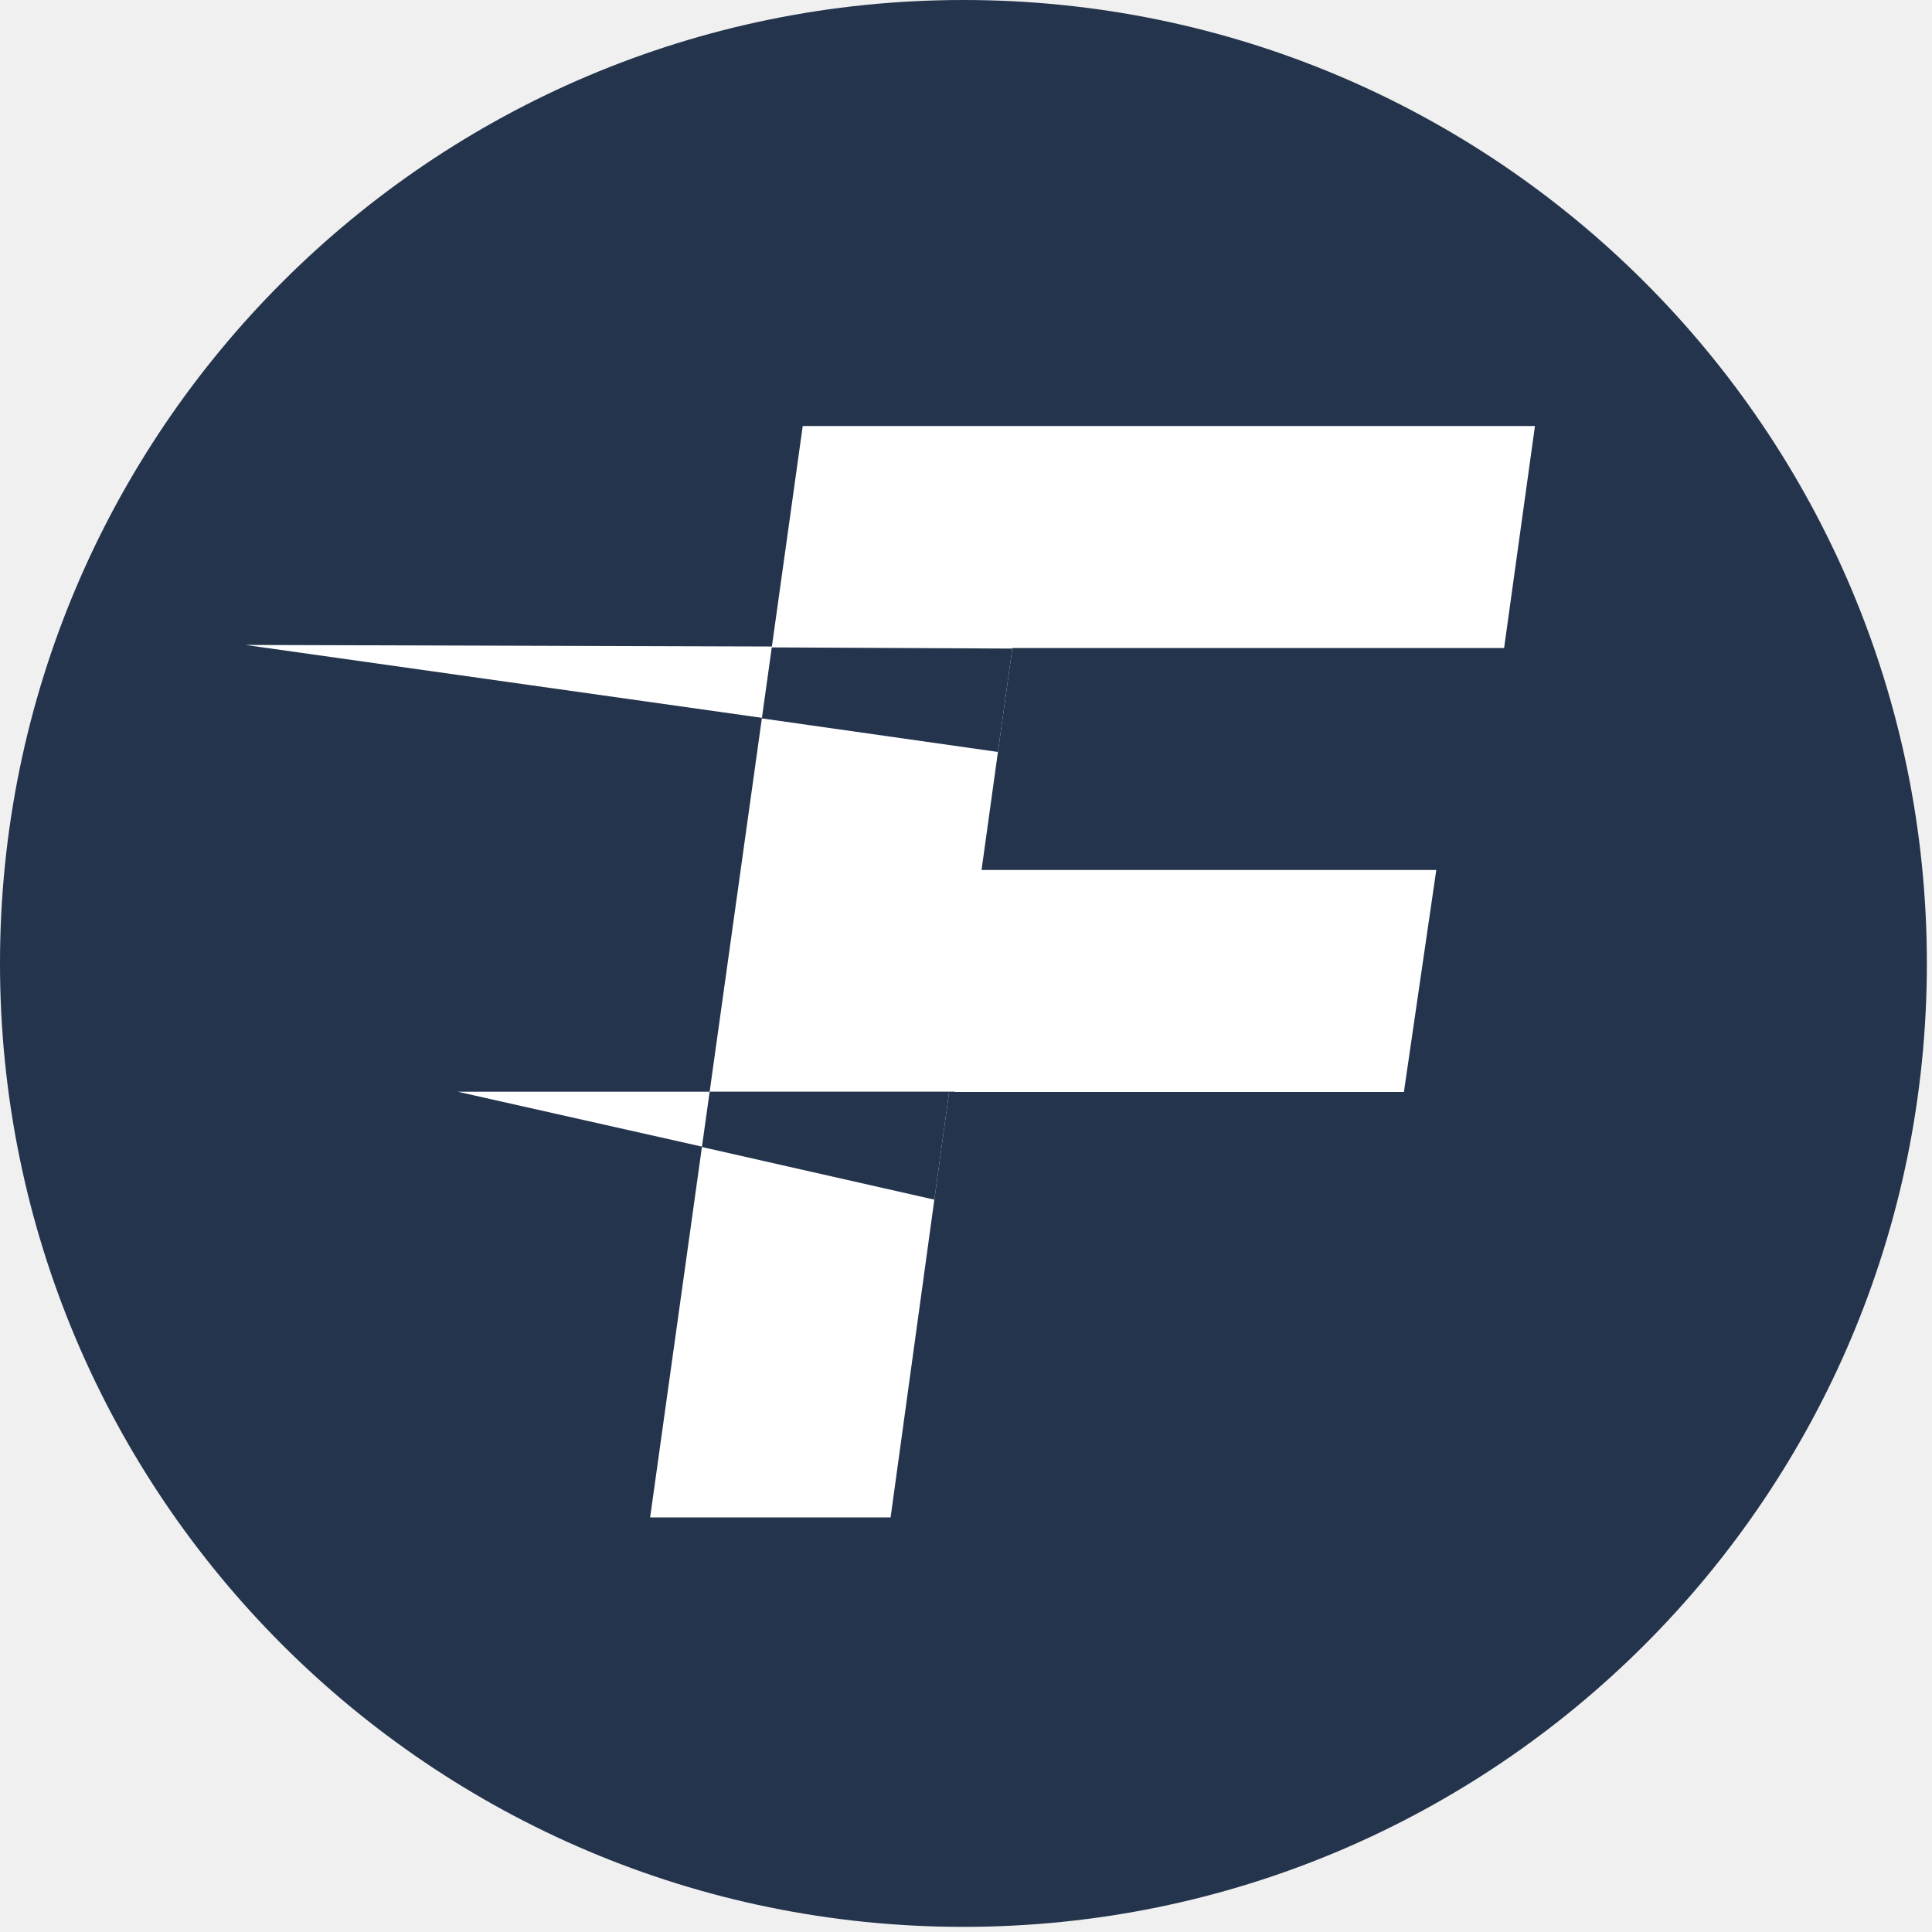
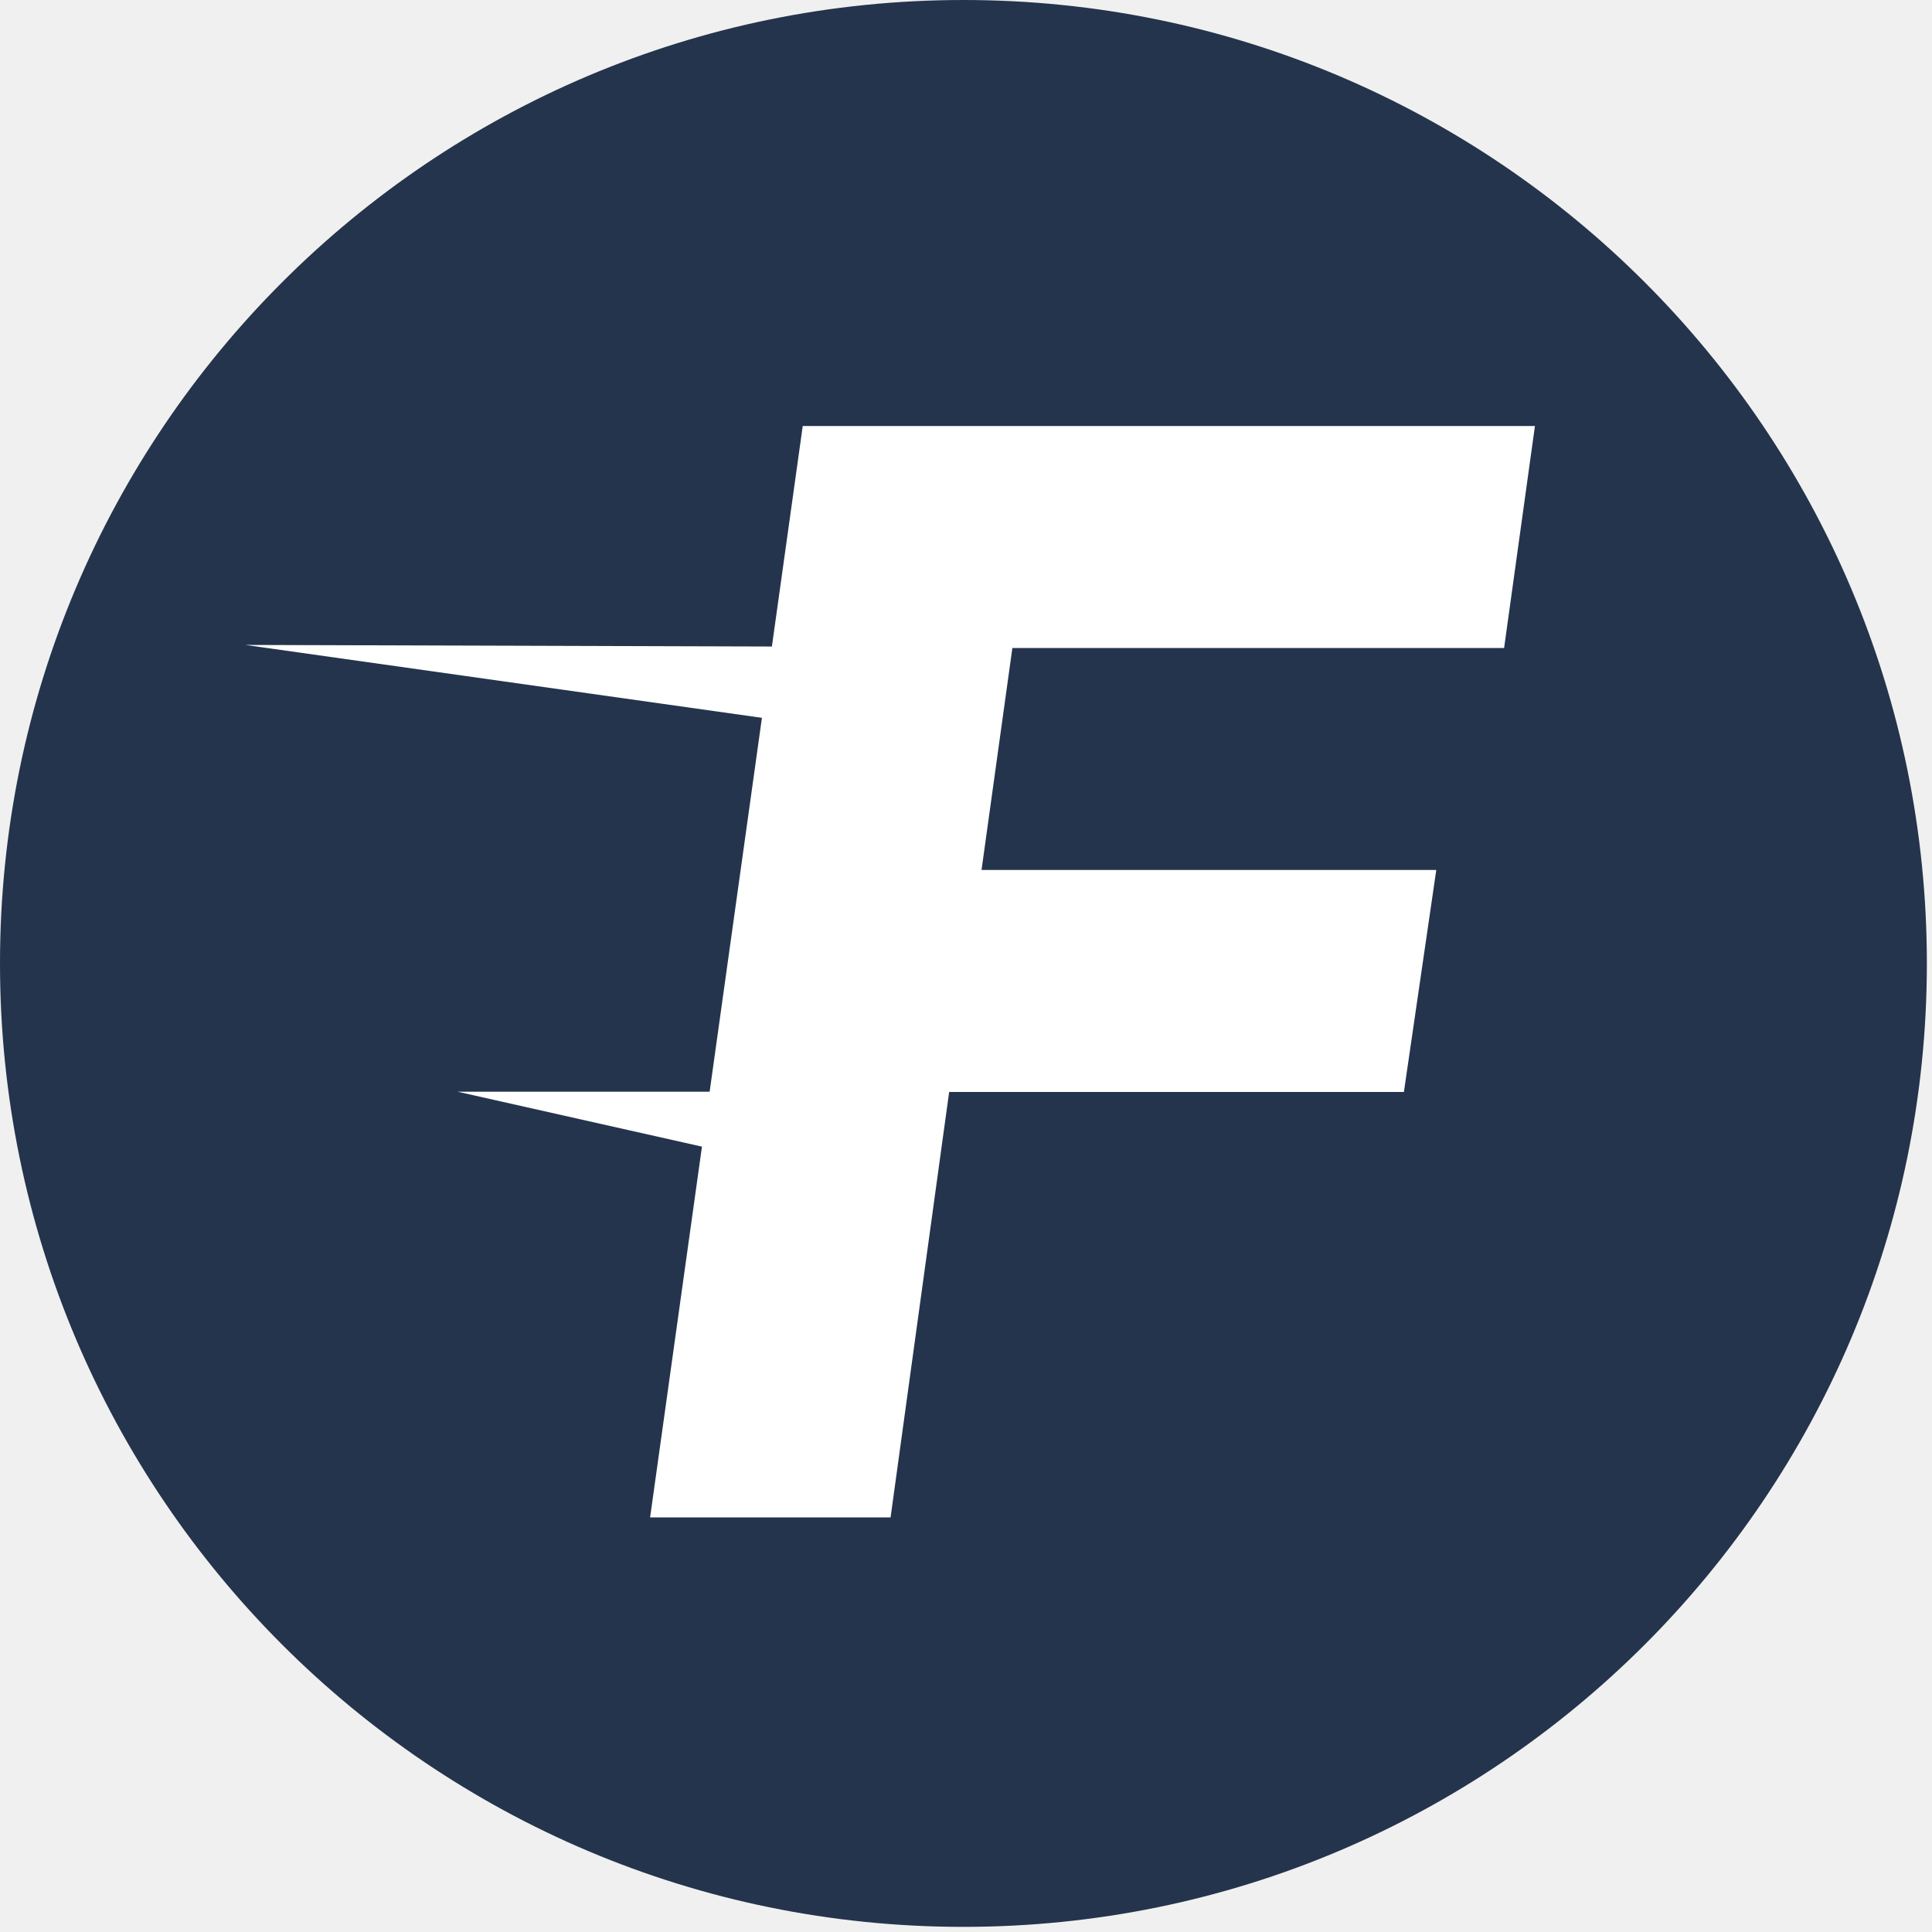
- <svg xmlns="http://www.w3.org/2000/svg" xmlns:xlink="http://www.w3.org/1999/xlink" width="152px" height="152px" viewBox="0 0 152 152" version="1.1">
+ <svg xmlns="http://www.w3.org/2000/svg" xmlns:xlink="http://www.w3.org/1999/xlink" width="152" height="152" viewBox="0 0 152 152">
  <defs>
-     <polygon id="path-1" points="12.366 1.304 69.973 1.304 67.547 18.768 28.86 18.768 26.434 36.231 62.211 36.231 59.664 53.695 23.887 53.695 19.279 87.168 0.36 87.168" />
+     <path id="a" d="M12.366 1.304h57.606l-2.426 17.464h-38.687l-2.426 17.464h35.777l-2.547 17.464h-35.777l-4.609 33.472h-18.919z" />
  </defs>
-   <g id="Page-1" stroke="none" stroke-width="1" fill="none" fill-rule="evenodd">
-     <g id="Fixture-Copy-6" transform="translate(-439, -240)">
-       <g id="Group" transform="translate(182, 240)">
-         <g id="Logo" transform="translate(257, 0)">
-           <g id="F-Logo">
-             <circle id="Oval" fill="#24344C" cx="75.798" cy="75.798" r="75.798" />
-             <g id="F" transform="translate(18.57452, 32.2141)">
-               <g id="top-flame" transform="translate(0, 17.05452)" fill="#FFFFFF">
-                 <polygon id="Path-2" points="59.553 1.651 0.728 1.471 58.334 9.601" />
-               </g>
-               <g id="bottom-flame" transform="translate(17.05452, 53.05851)" fill="#FFFFFF">
-                 <polygon id="Path-2" points="38.695 0.616 0.367 0.616 37.524 8.967" />
-               </g>
-               <g transform="translate(32.2141, 0)">
-                 <mask id="mask-2" fill="white">
-                   <use xlink:href="#path-1" />
-                 </mask>
-                 <use fill="#FFFFFF" xlink:href="#path-1" />
-                 <polygon id="Path-2-Copy-2" fill="#24344C" mask="url(#mask-2)" points="30.377 18.819 -31.486 18.526 29.223 27.159" />
-                 <polygon id="Path-2-Copy" fill="#24344C" mask="url(#mask-2)" points="24.348 53.674 -14.793 53.674 23.205 62.278" />
-               </g>
-             </g>
-           </g>
-         </g>
+   <g transform="translate(0 0)" fill="none">
+     <circle fill="#24344C" cx="75.798" cy="75.798" r="75.798" />
+     <g>
+       <path d="M78.128 50.92l-58.825-.18 57.606 8.13zM74.324 85.889h-38.328l37.157 8.352z" fill="#fff" />
+       <g transform="translate(18.575 32.214) translate(32.214)">
+         <mask id="b">
+           <use xlink:href="#a" />
+         </mask>
+         <use fill="#fff" xlink:href="#a" />
+         <path fill="#24344C" mask="url(#b)" d="M30.377 18.819l-61.863-.294 60.709 8.634z" />
+         <path fill="#24344C" mask="url(#b)" d="M24.348 53.674h-39.141l37.997 8.604z" />
      </g>
    </g>
  </g>
</svg>
